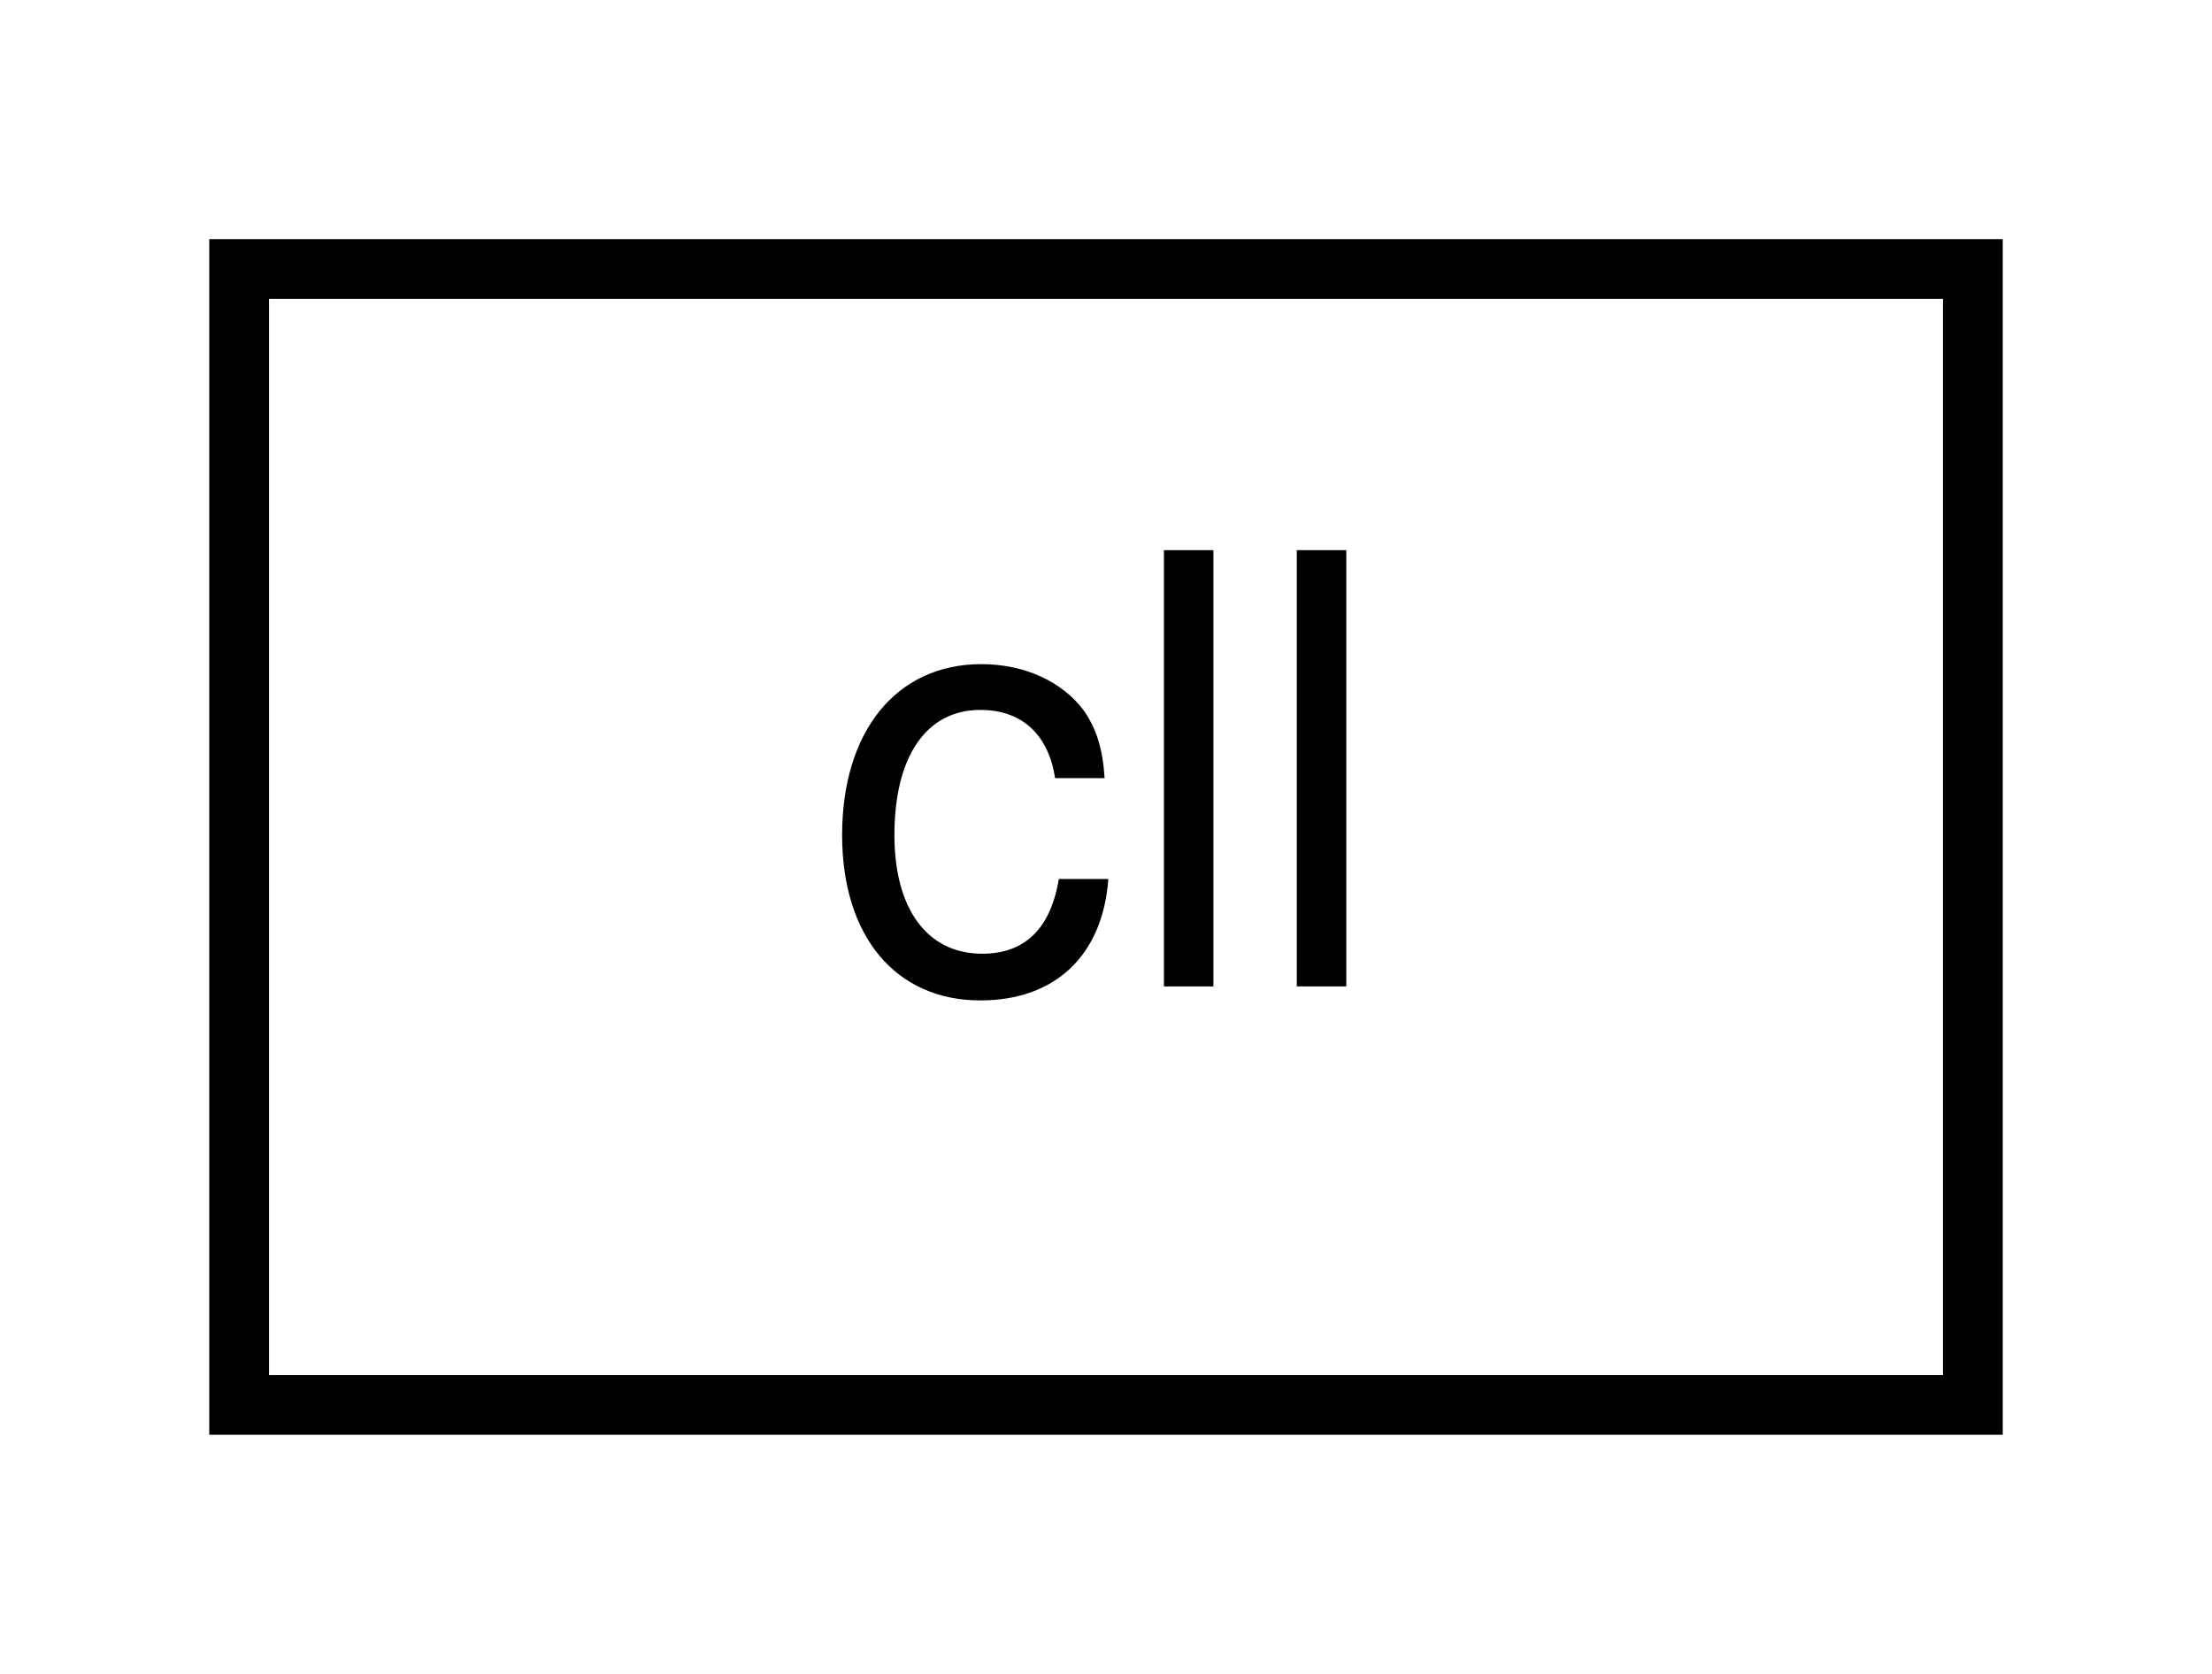
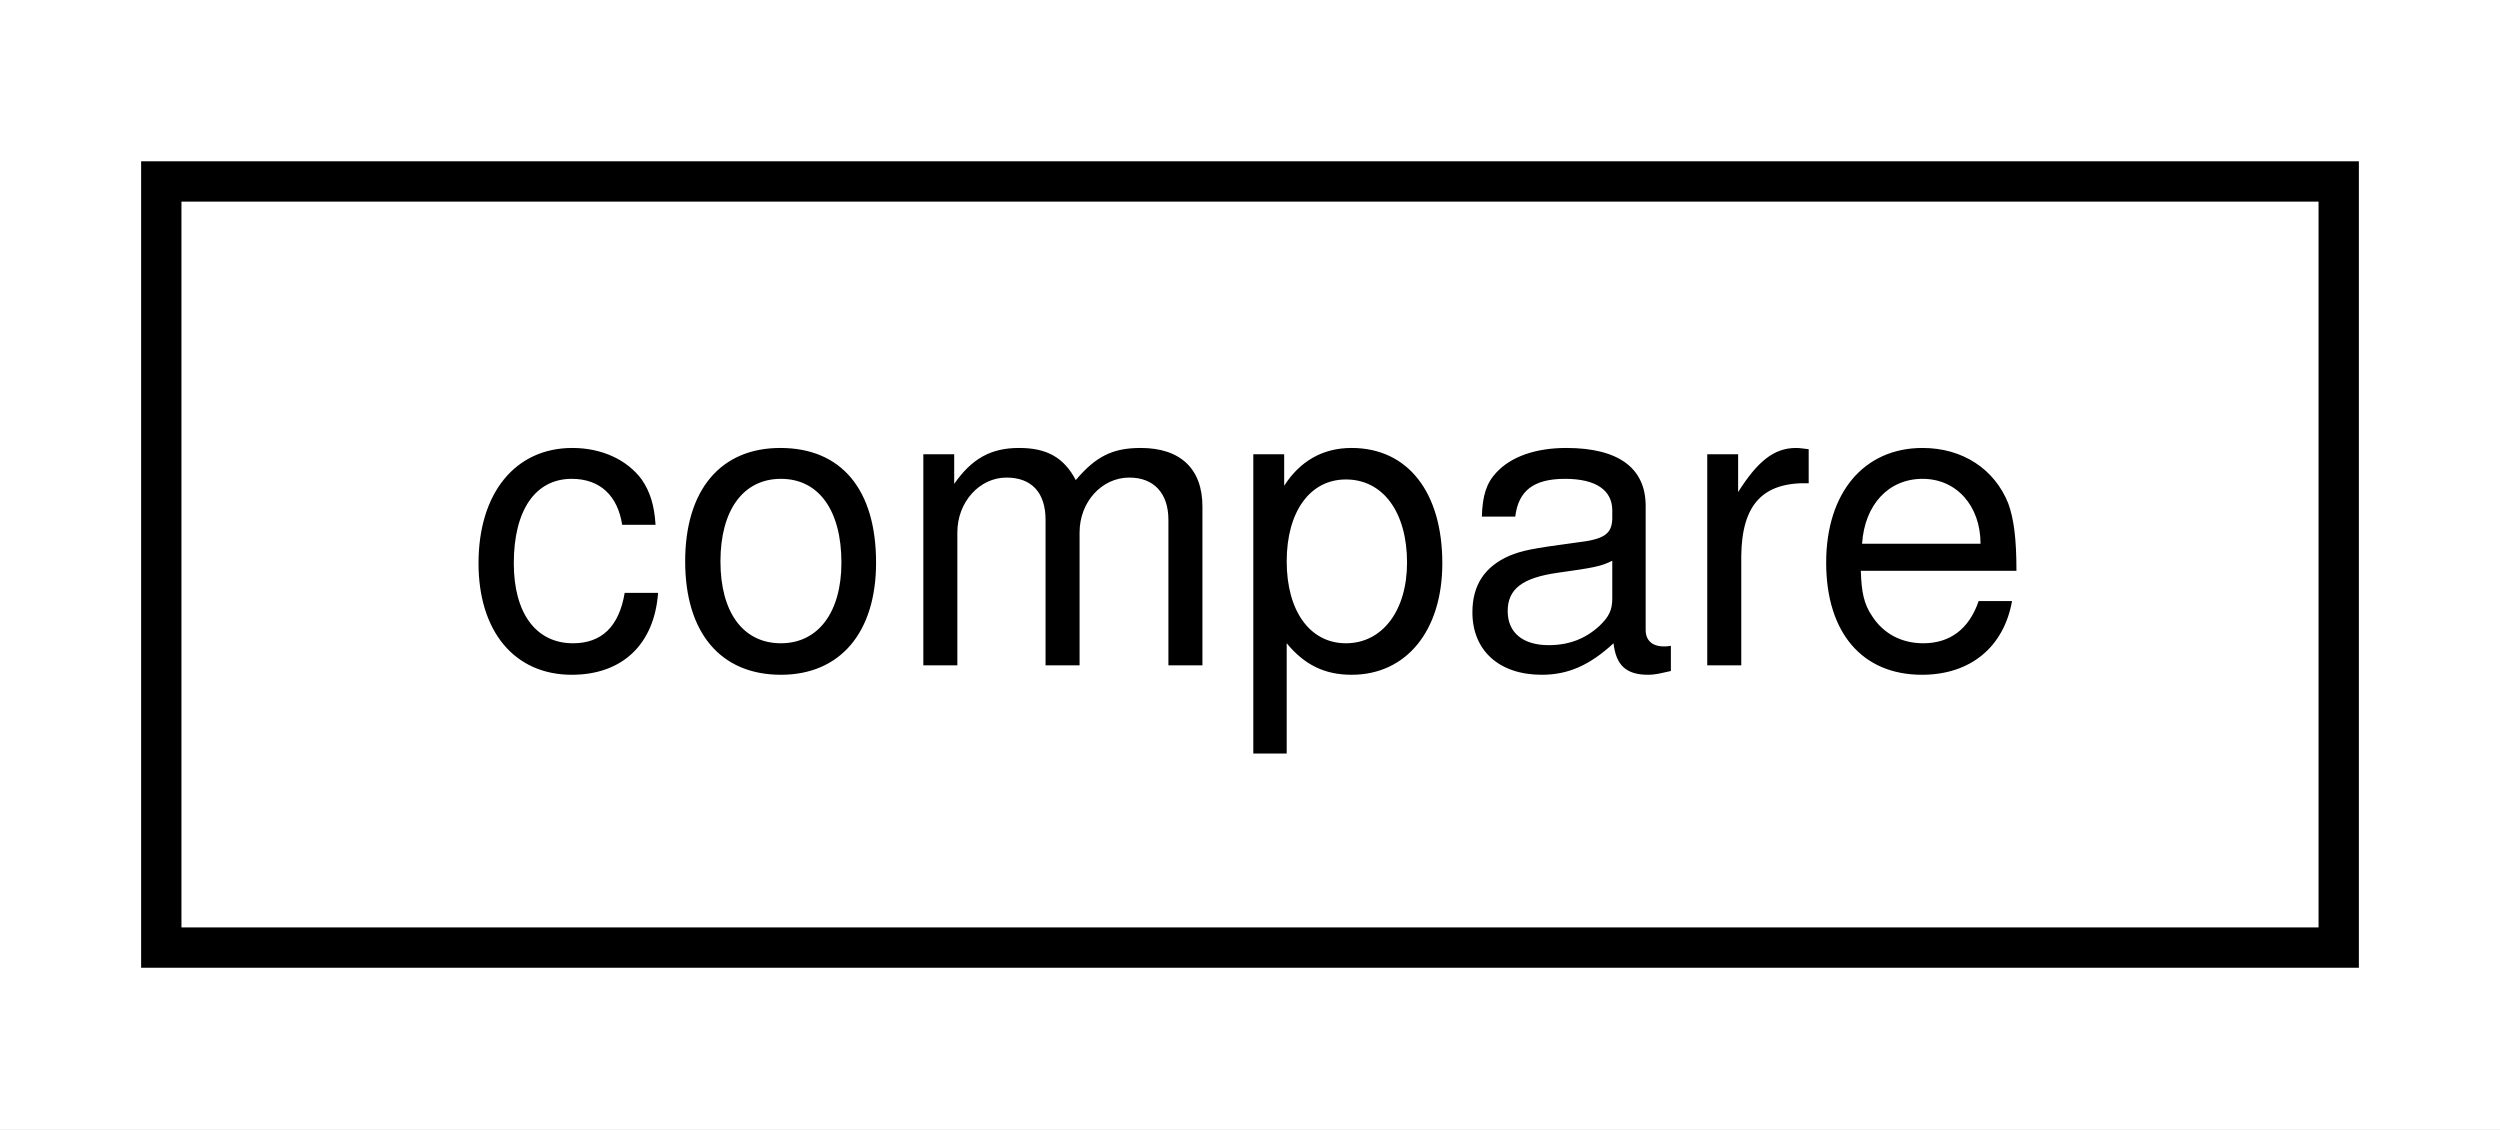
- <svg xmlns="http://www.w3.org/2000/svg" xmlns:xlink="http://www.w3.org/1999/xlink" width="37pt" height="28pt" viewBox="0.00 0.00 37.00 28.00">
+ <svg xmlns="http://www.w3.org/2000/svg" xmlns:xlink="http://www.w3.org/1999/xlink" width="62pt" height="28pt" viewBox="0.00 0.00 62.00 28.00">
  <g id="graph0" class="graph" transform="scale(1 1) rotate(0) translate(4 24)">
-     <polygon fill="white" stroke="transparent" points="-4,4 -4,-24 33,-24 33,4 -4,4" />
+     <polygon fill="white" stroke="transparent" points="-4,4 -4,-24 58,-24 58,4 -4,4" />
    <g id="node1" class="node">
      <g id="a_node1">
-         <a xlink:href="d5/d15/classcll.html" target="_top" xlink:title=" ">
-           <polygon fill="white" stroke="black" points="0,-0.5 0,-19.5 29,-19.5 29,-0.5 0,-0.5" />
-           <text text-anchor="middle" x="14.5" y="-7.5" font-family="Helvetica,sans-Serif" font-size="10.00">cll</text>
+         <a xlink:href="d1/db3/structcompare.html" target="_top" xlink:title=" ">
+           <polygon fill="white" stroke="black" points="0,-0.5 0,-19.5 54,-19.5 54,-0.5 0,-0.5" />
+           <text text-anchor="middle" x="27" y="-7.5" font-family="Helvetica,sans-Serif" font-size="10.00">compare</text>
        </a>
      </g>
    </g>
  </g>
</svg>
